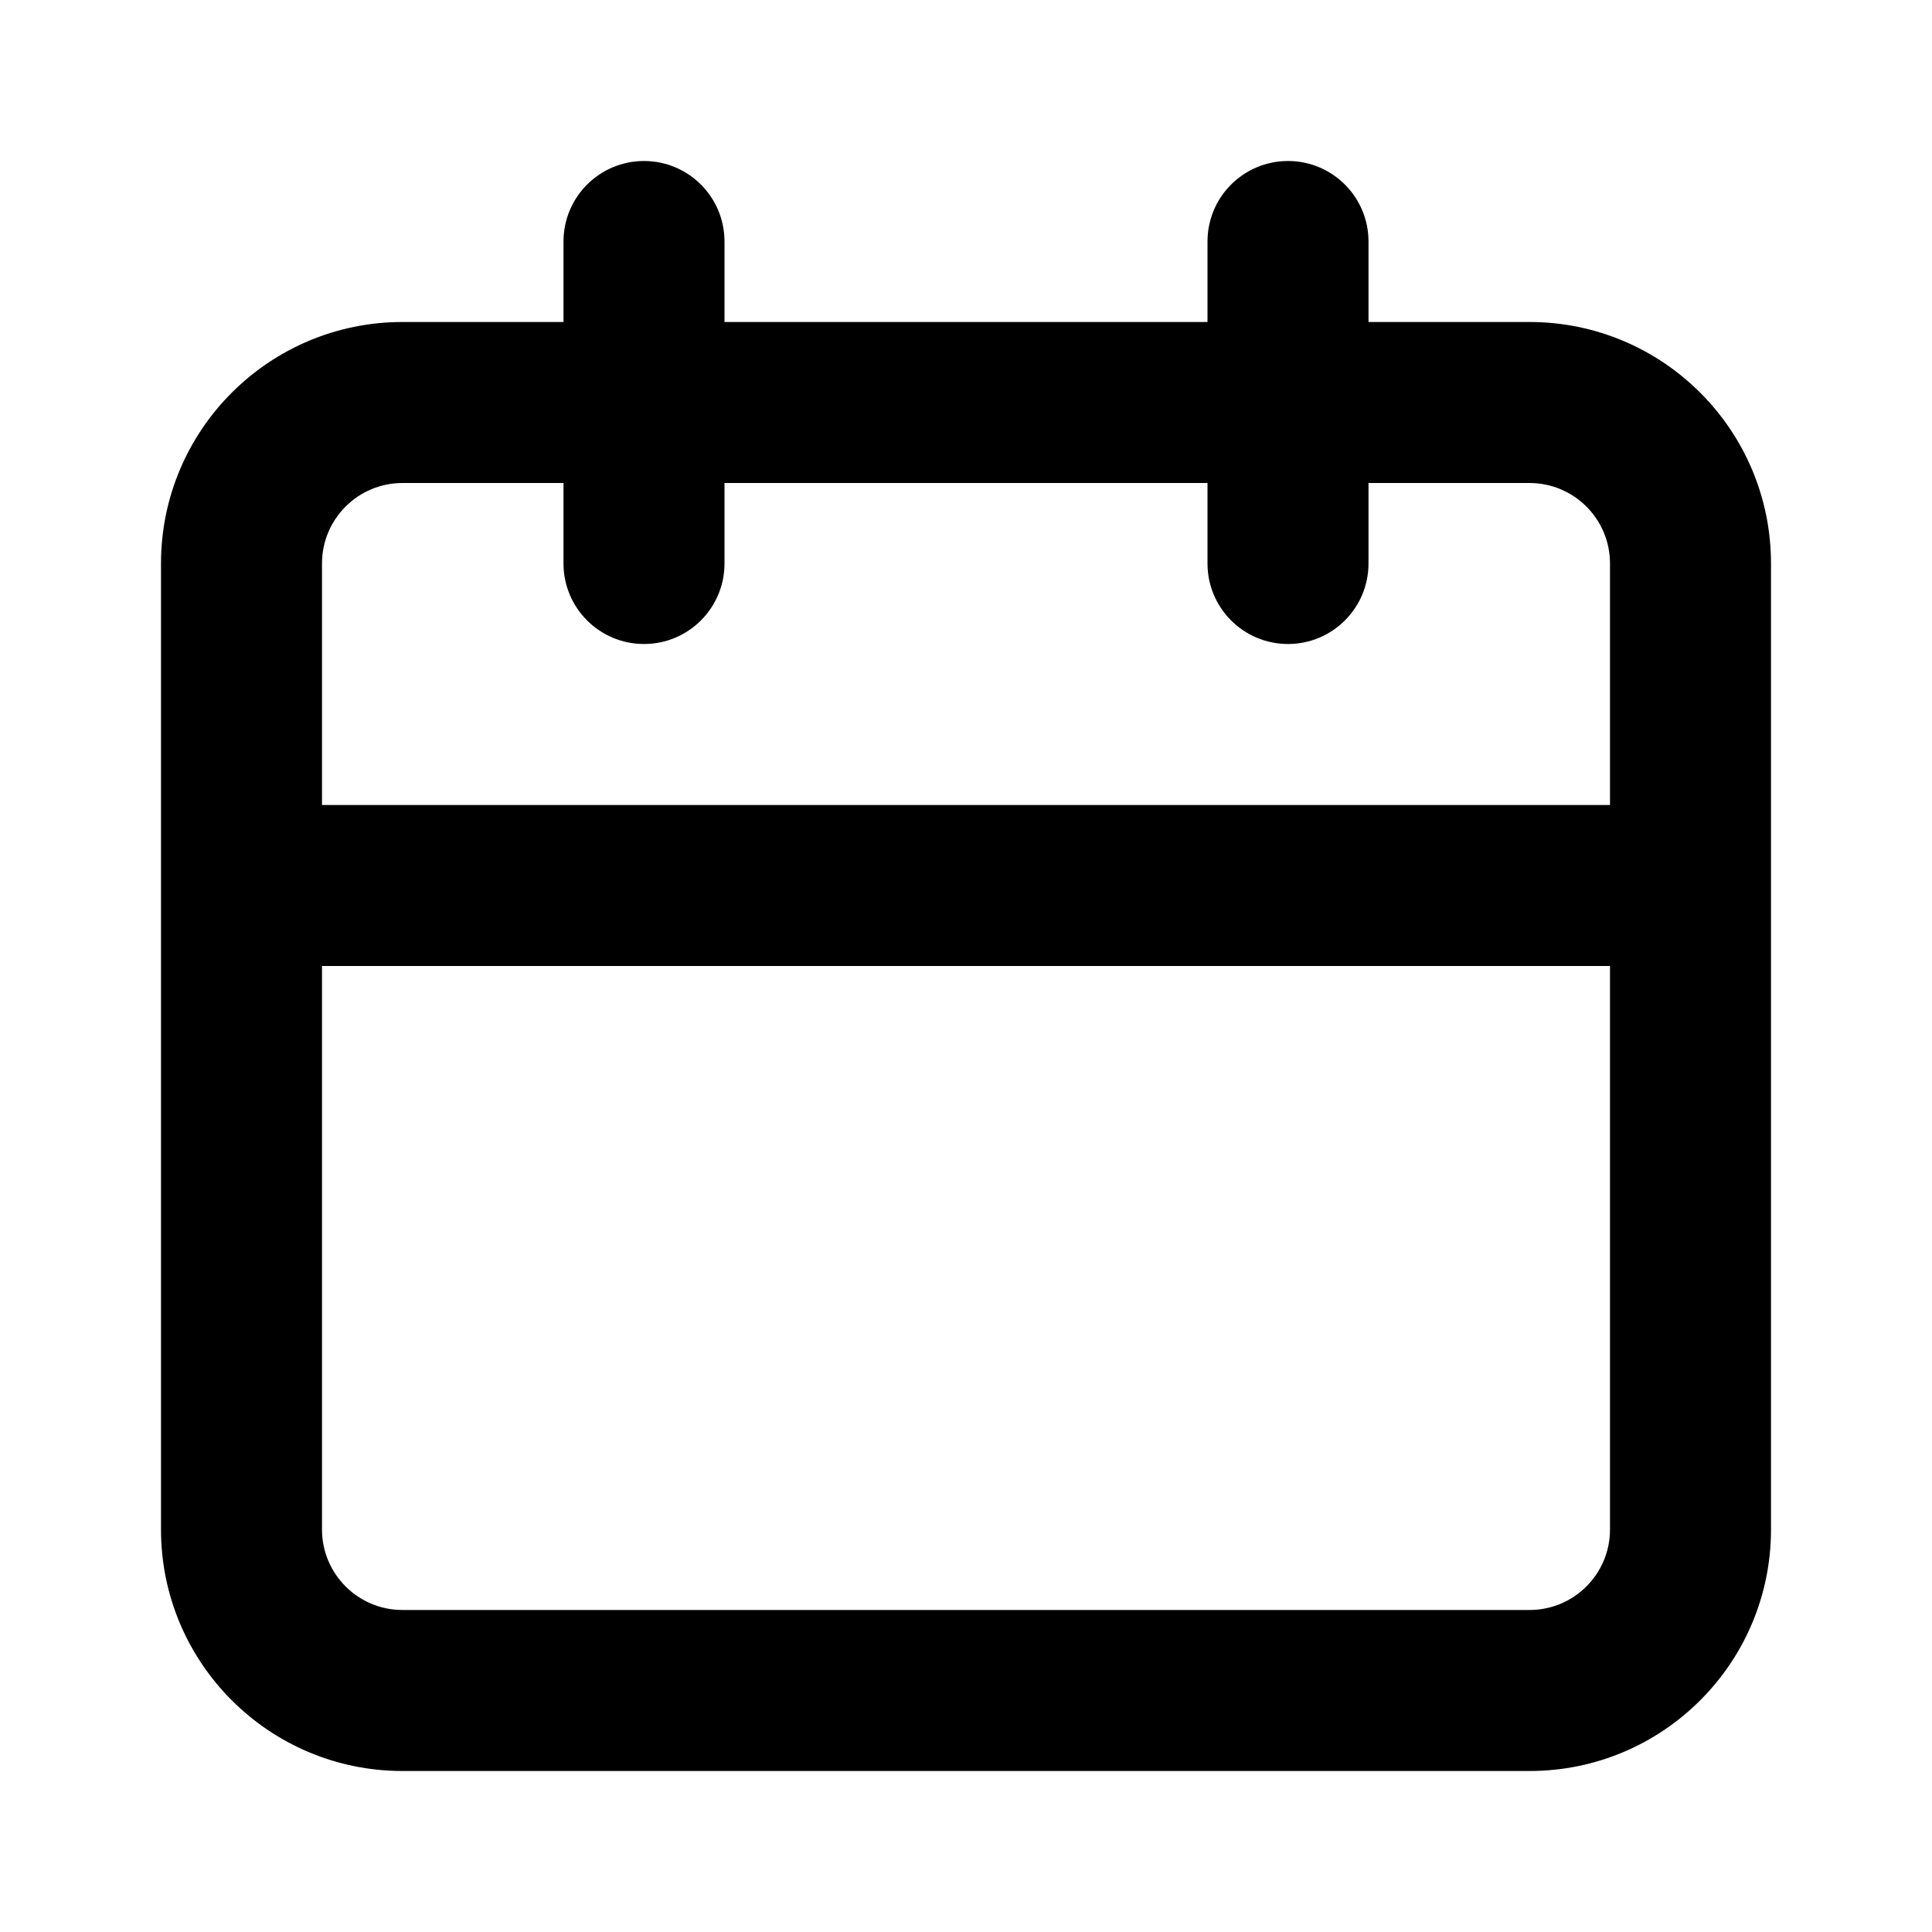
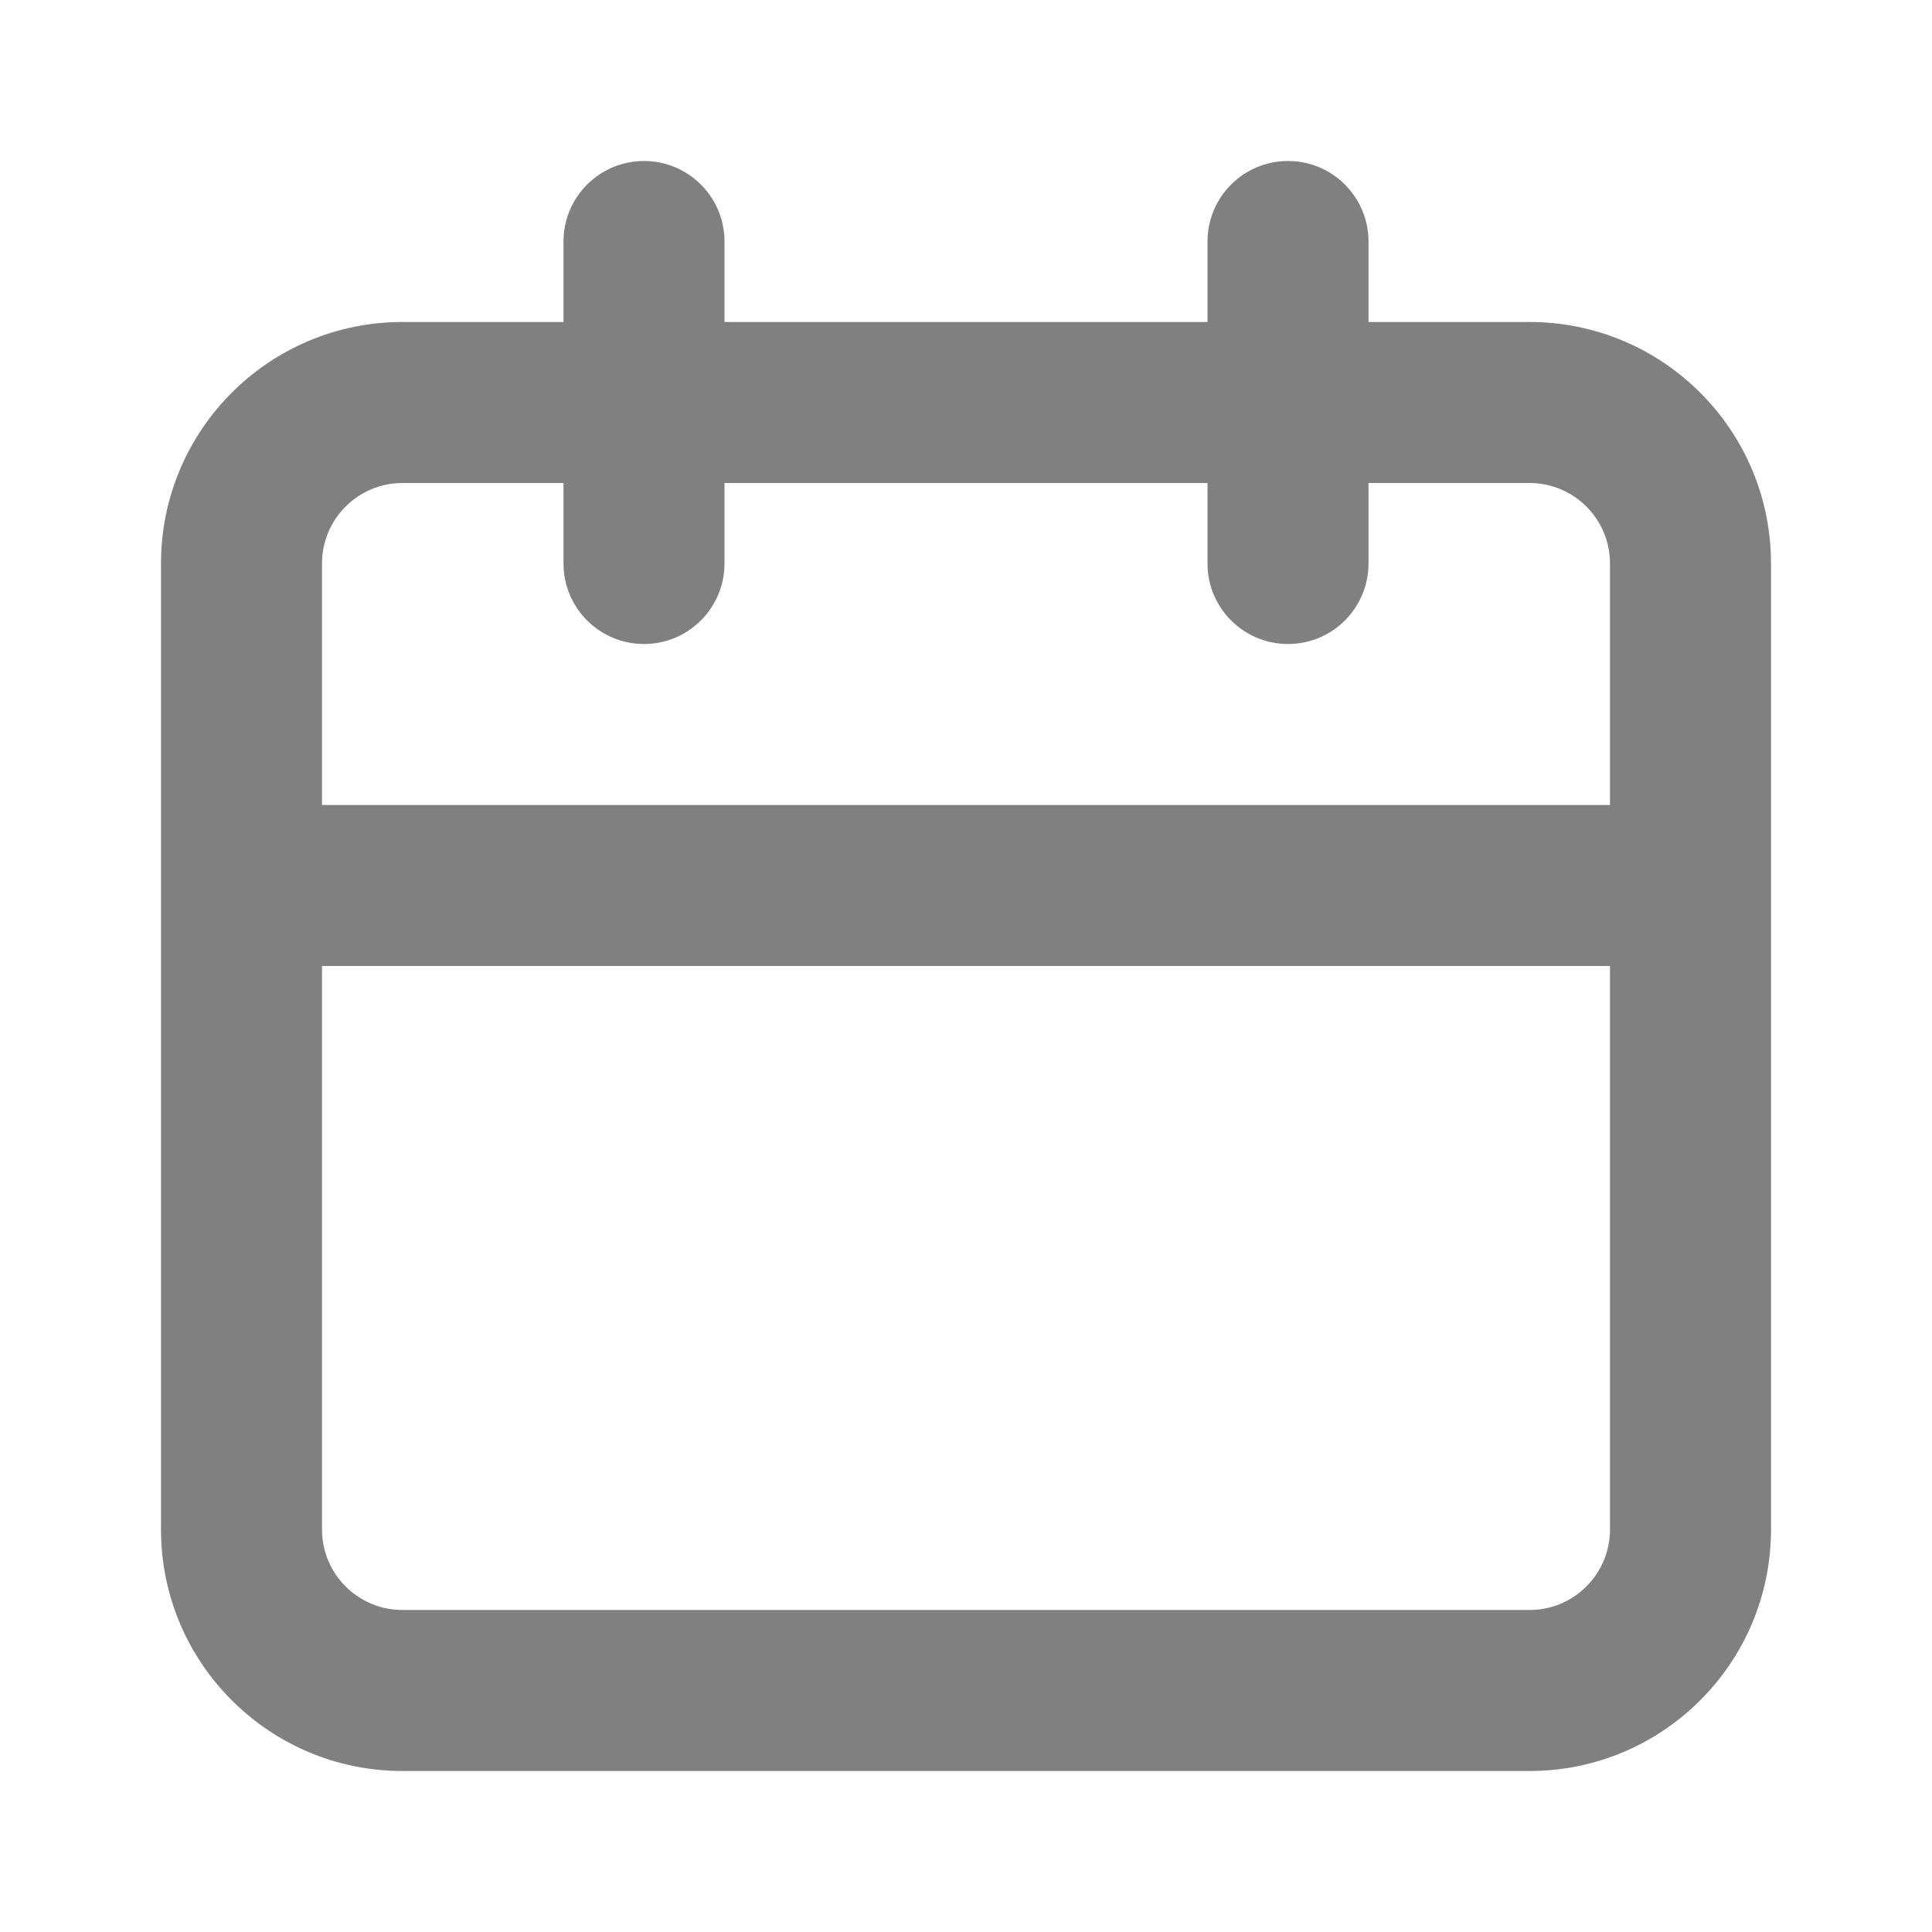
- <svg xmlns="http://www.w3.org/2000/svg" width="24px" height="24px" viewBox="0 0 24 24">
+ <svg xmlns="http://www.w3.org/2000/svg" style="fill:#808080;" width="24px" height="24px" viewBox="0 0 24 24">
  <path d="M19,4H17V3a1,1,0,0,0-2,0V4H9V3A1,1,0,0,0,7,3V4H5A3,3,0,0,0,2,7V19a3,3,0,0,0,3,3H19a3,3,0,0,0,3-3V7A3,3,0,0,0,19,4Zm1,15a1,1,0,0,1-1,1H5a1,1,0,0,1-1-1V12H20Zm0-9H4V7A1,1,0,0,1,5,6H7V7A1,1,0,0,0,9,7V6h6V7a1,1,0,0,0,2,0V6h2a1,1,0,0,1,1,1Z" />
</svg>
